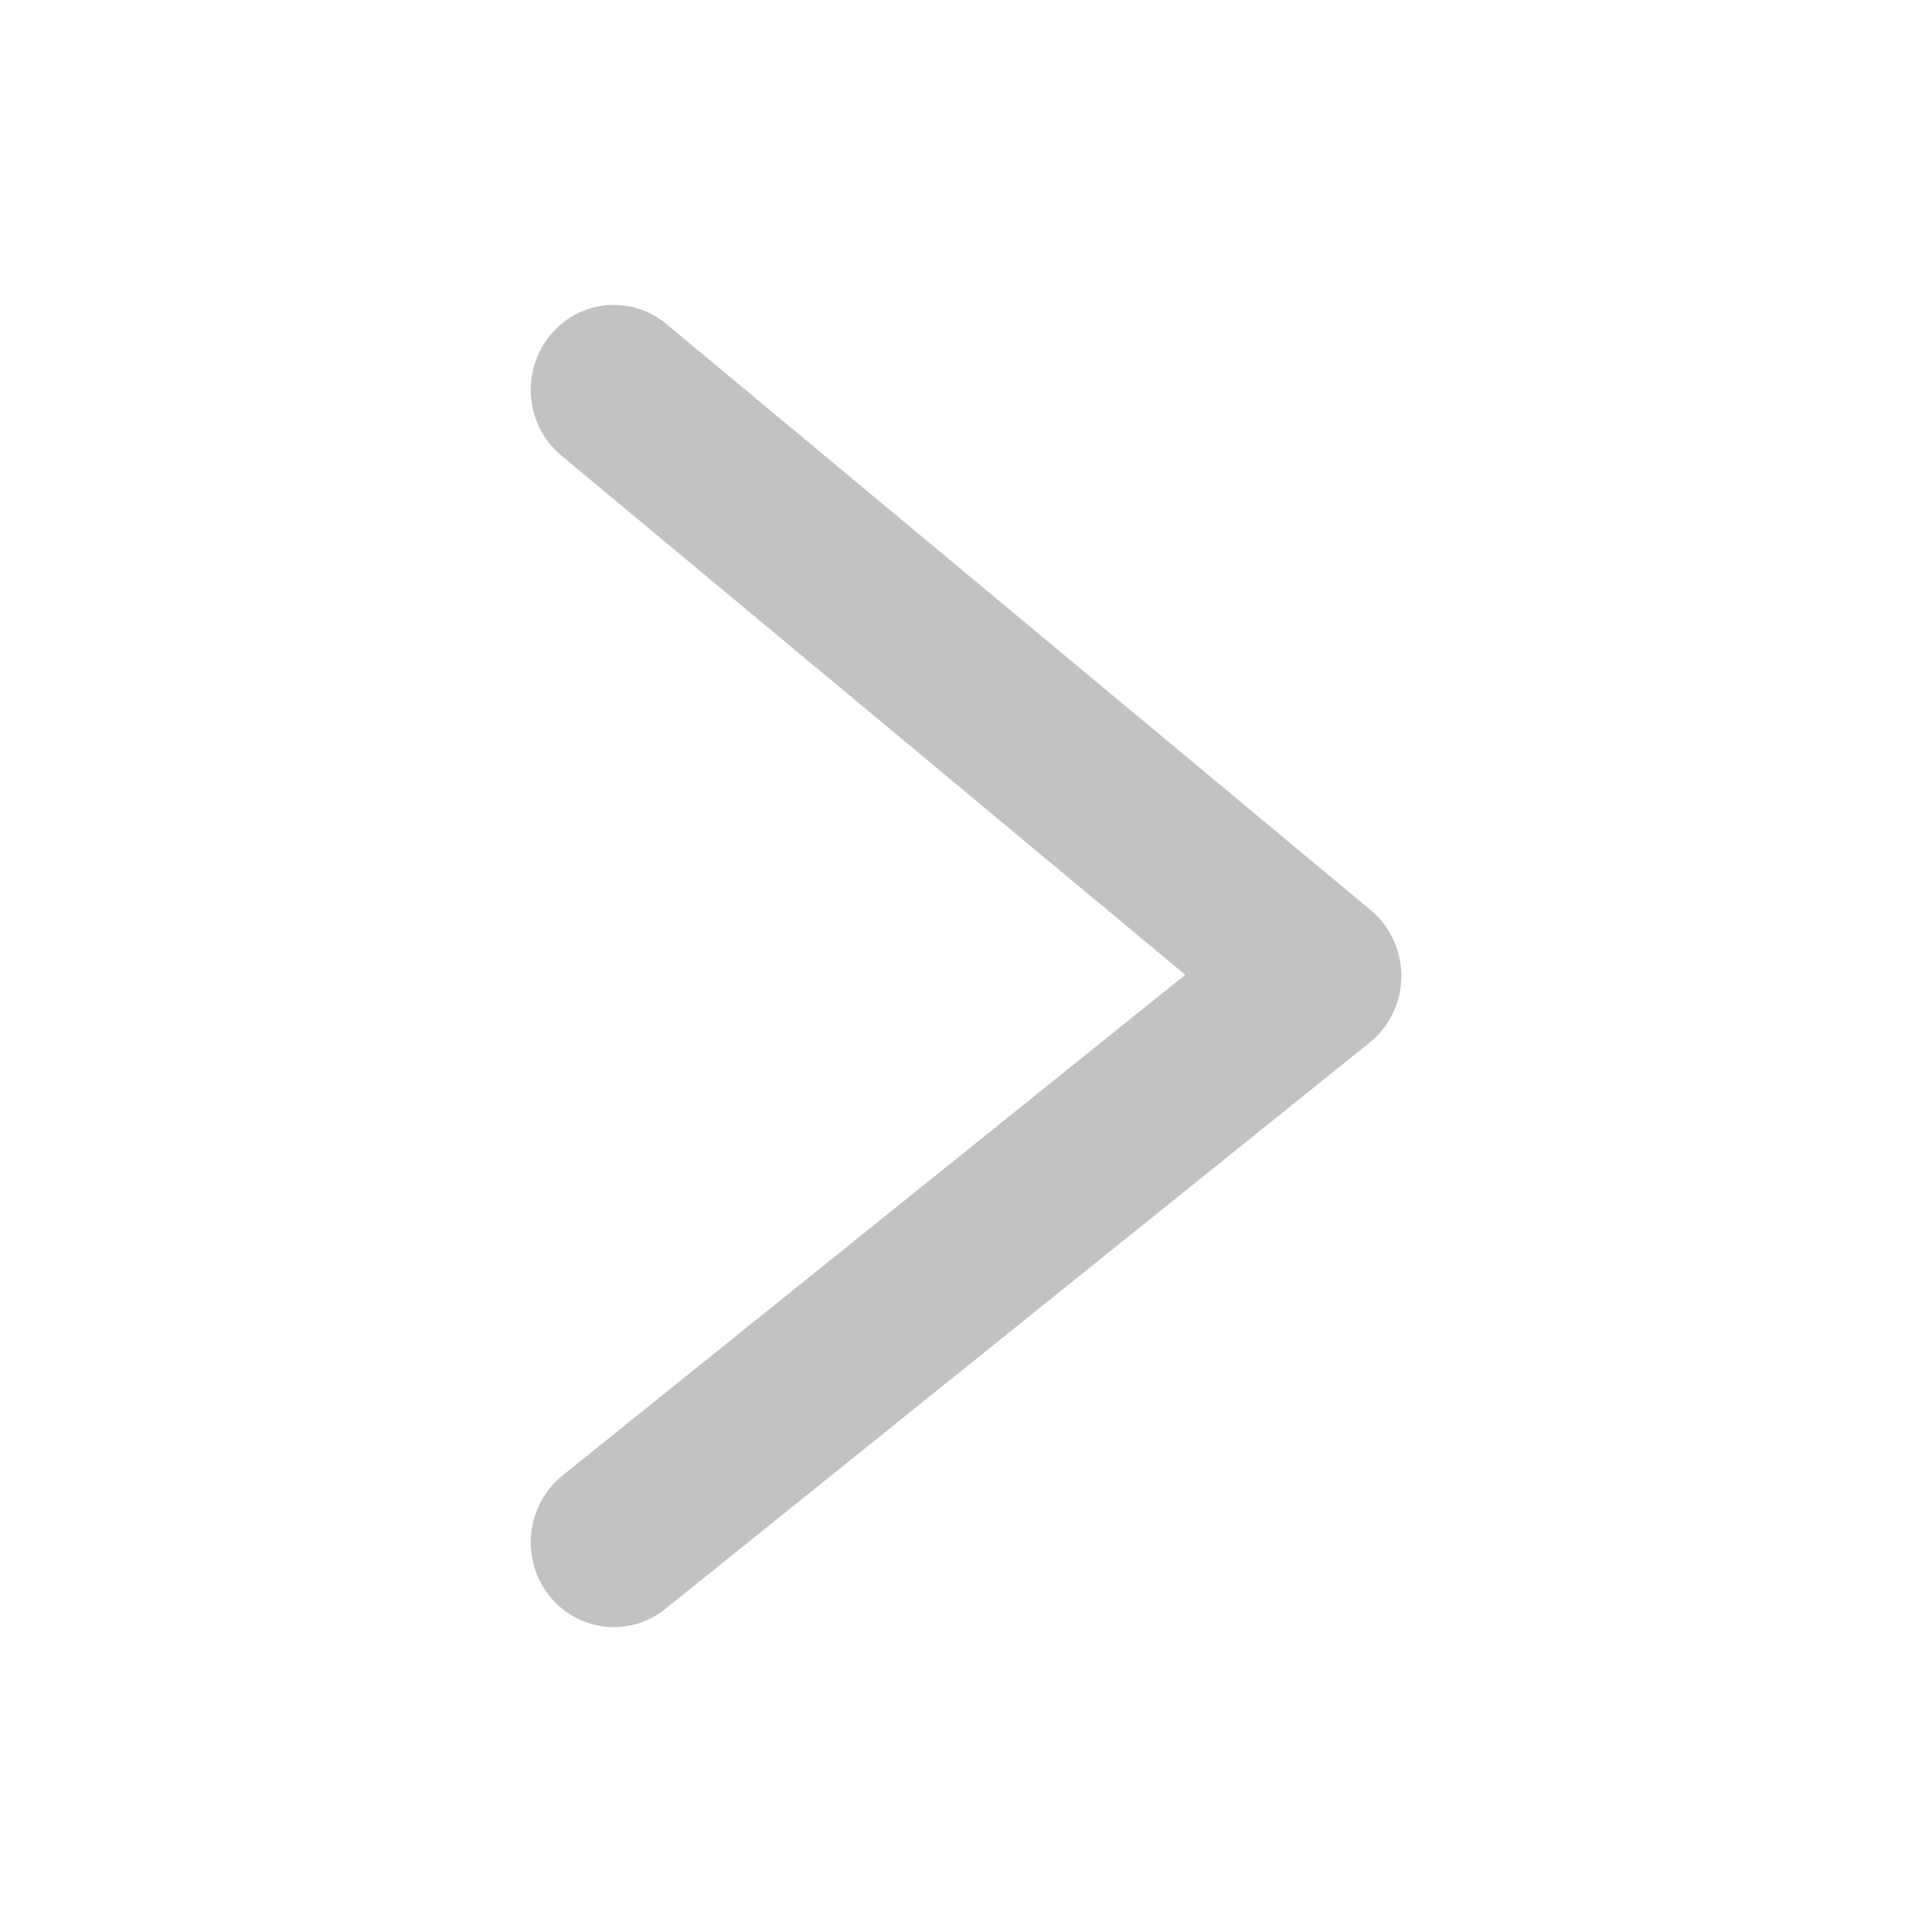
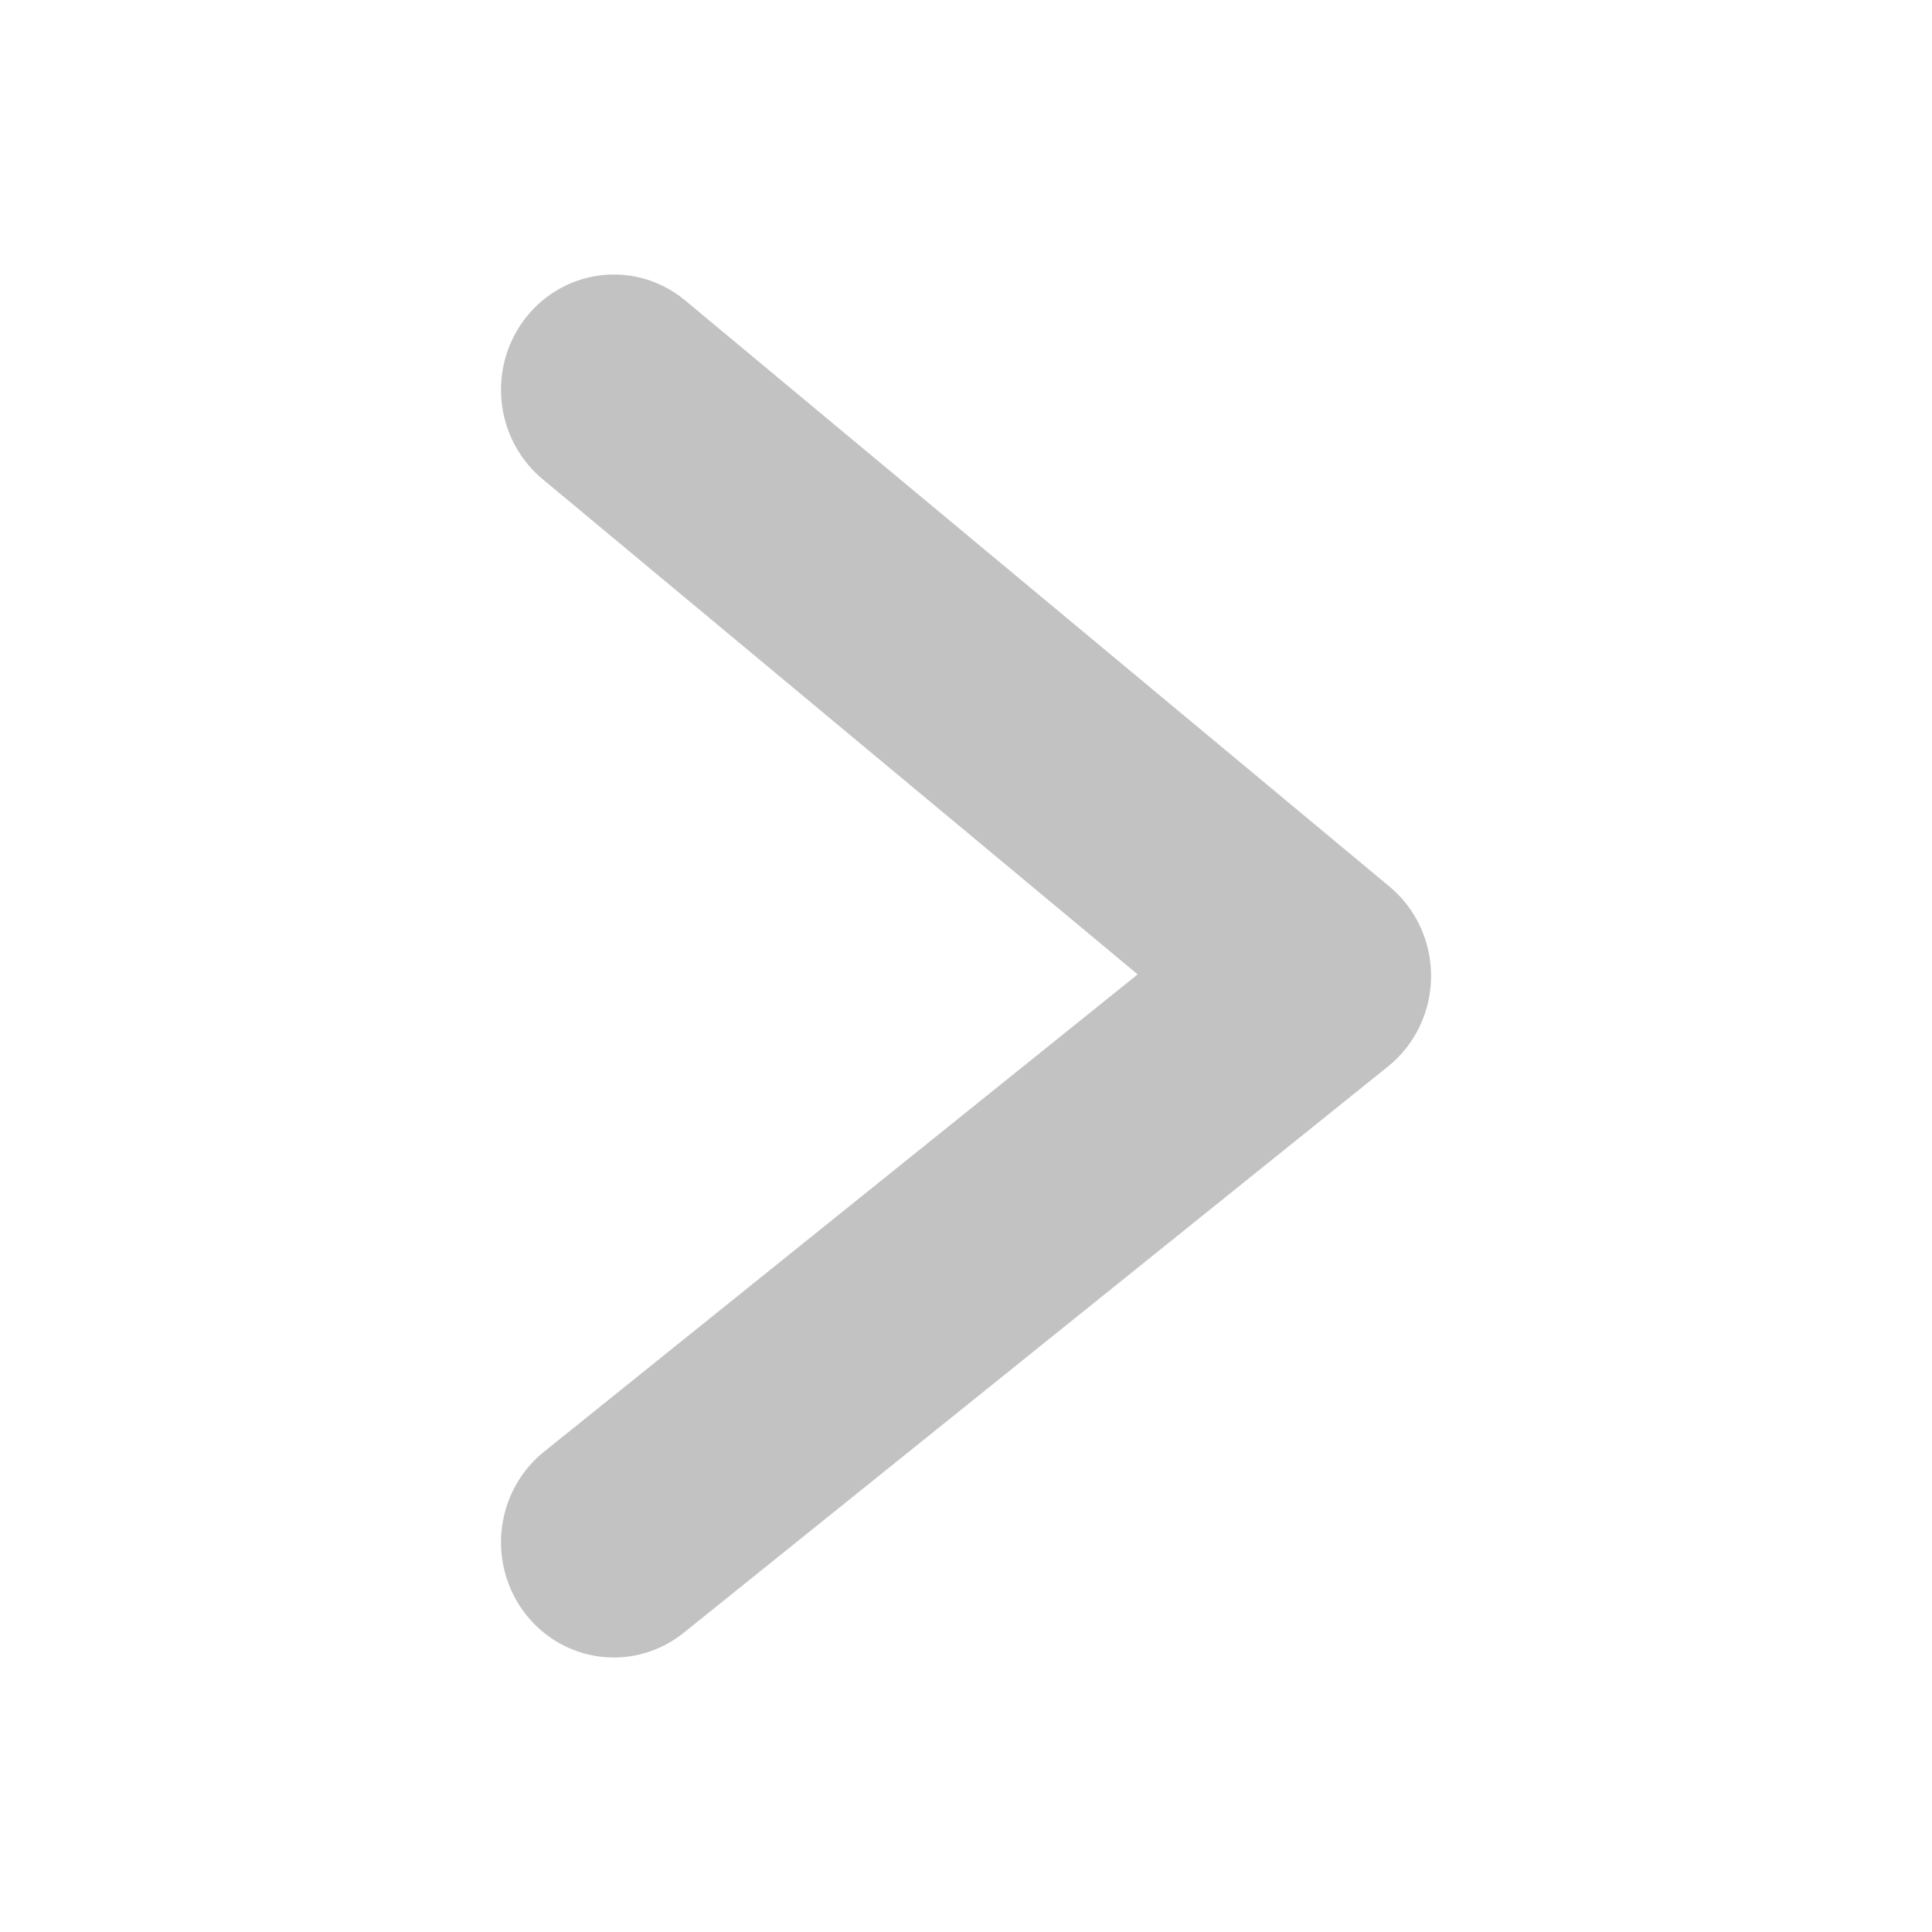
<svg xmlns="http://www.w3.org/2000/svg" viewBox="0 0 20 20" xml:space="preserve" version="1.1" id="svg1">
  <defs id="defs1" />
-   <path style="fill:none;fill-opacity:1;stroke:#c2c2c2;stroke-width:2.946;stroke-linecap:round;stroke-linejoin:round;stroke-dasharray:none;stroke-opacity:1" d="m -7.484,-0.172 c 0,0 12.481,10.172 12.481,10.172 0,0 -12.481,9.828 -12.481,9.828" id="path2" transform="matrix(0.5841859,0,0,0.5965248,10.7267,4.137465)" />
+   <path style="fill:none;fill-opacity:1;stroke:#c2c2c2;stroke-width:4;stroke-linecap:round;stroke-linejoin:round;stroke-dasharray:none;stroke-opacity:1" d="m -7.484,-0.172 c 0,0 12.481,10.172 12.481,10.172 0,0 -12.481,9.828 -12.481,9.828" id="path2" transform="matrix(0.5841859,0,0,0.5965248,10.7267,4.137465)" />
</svg>
